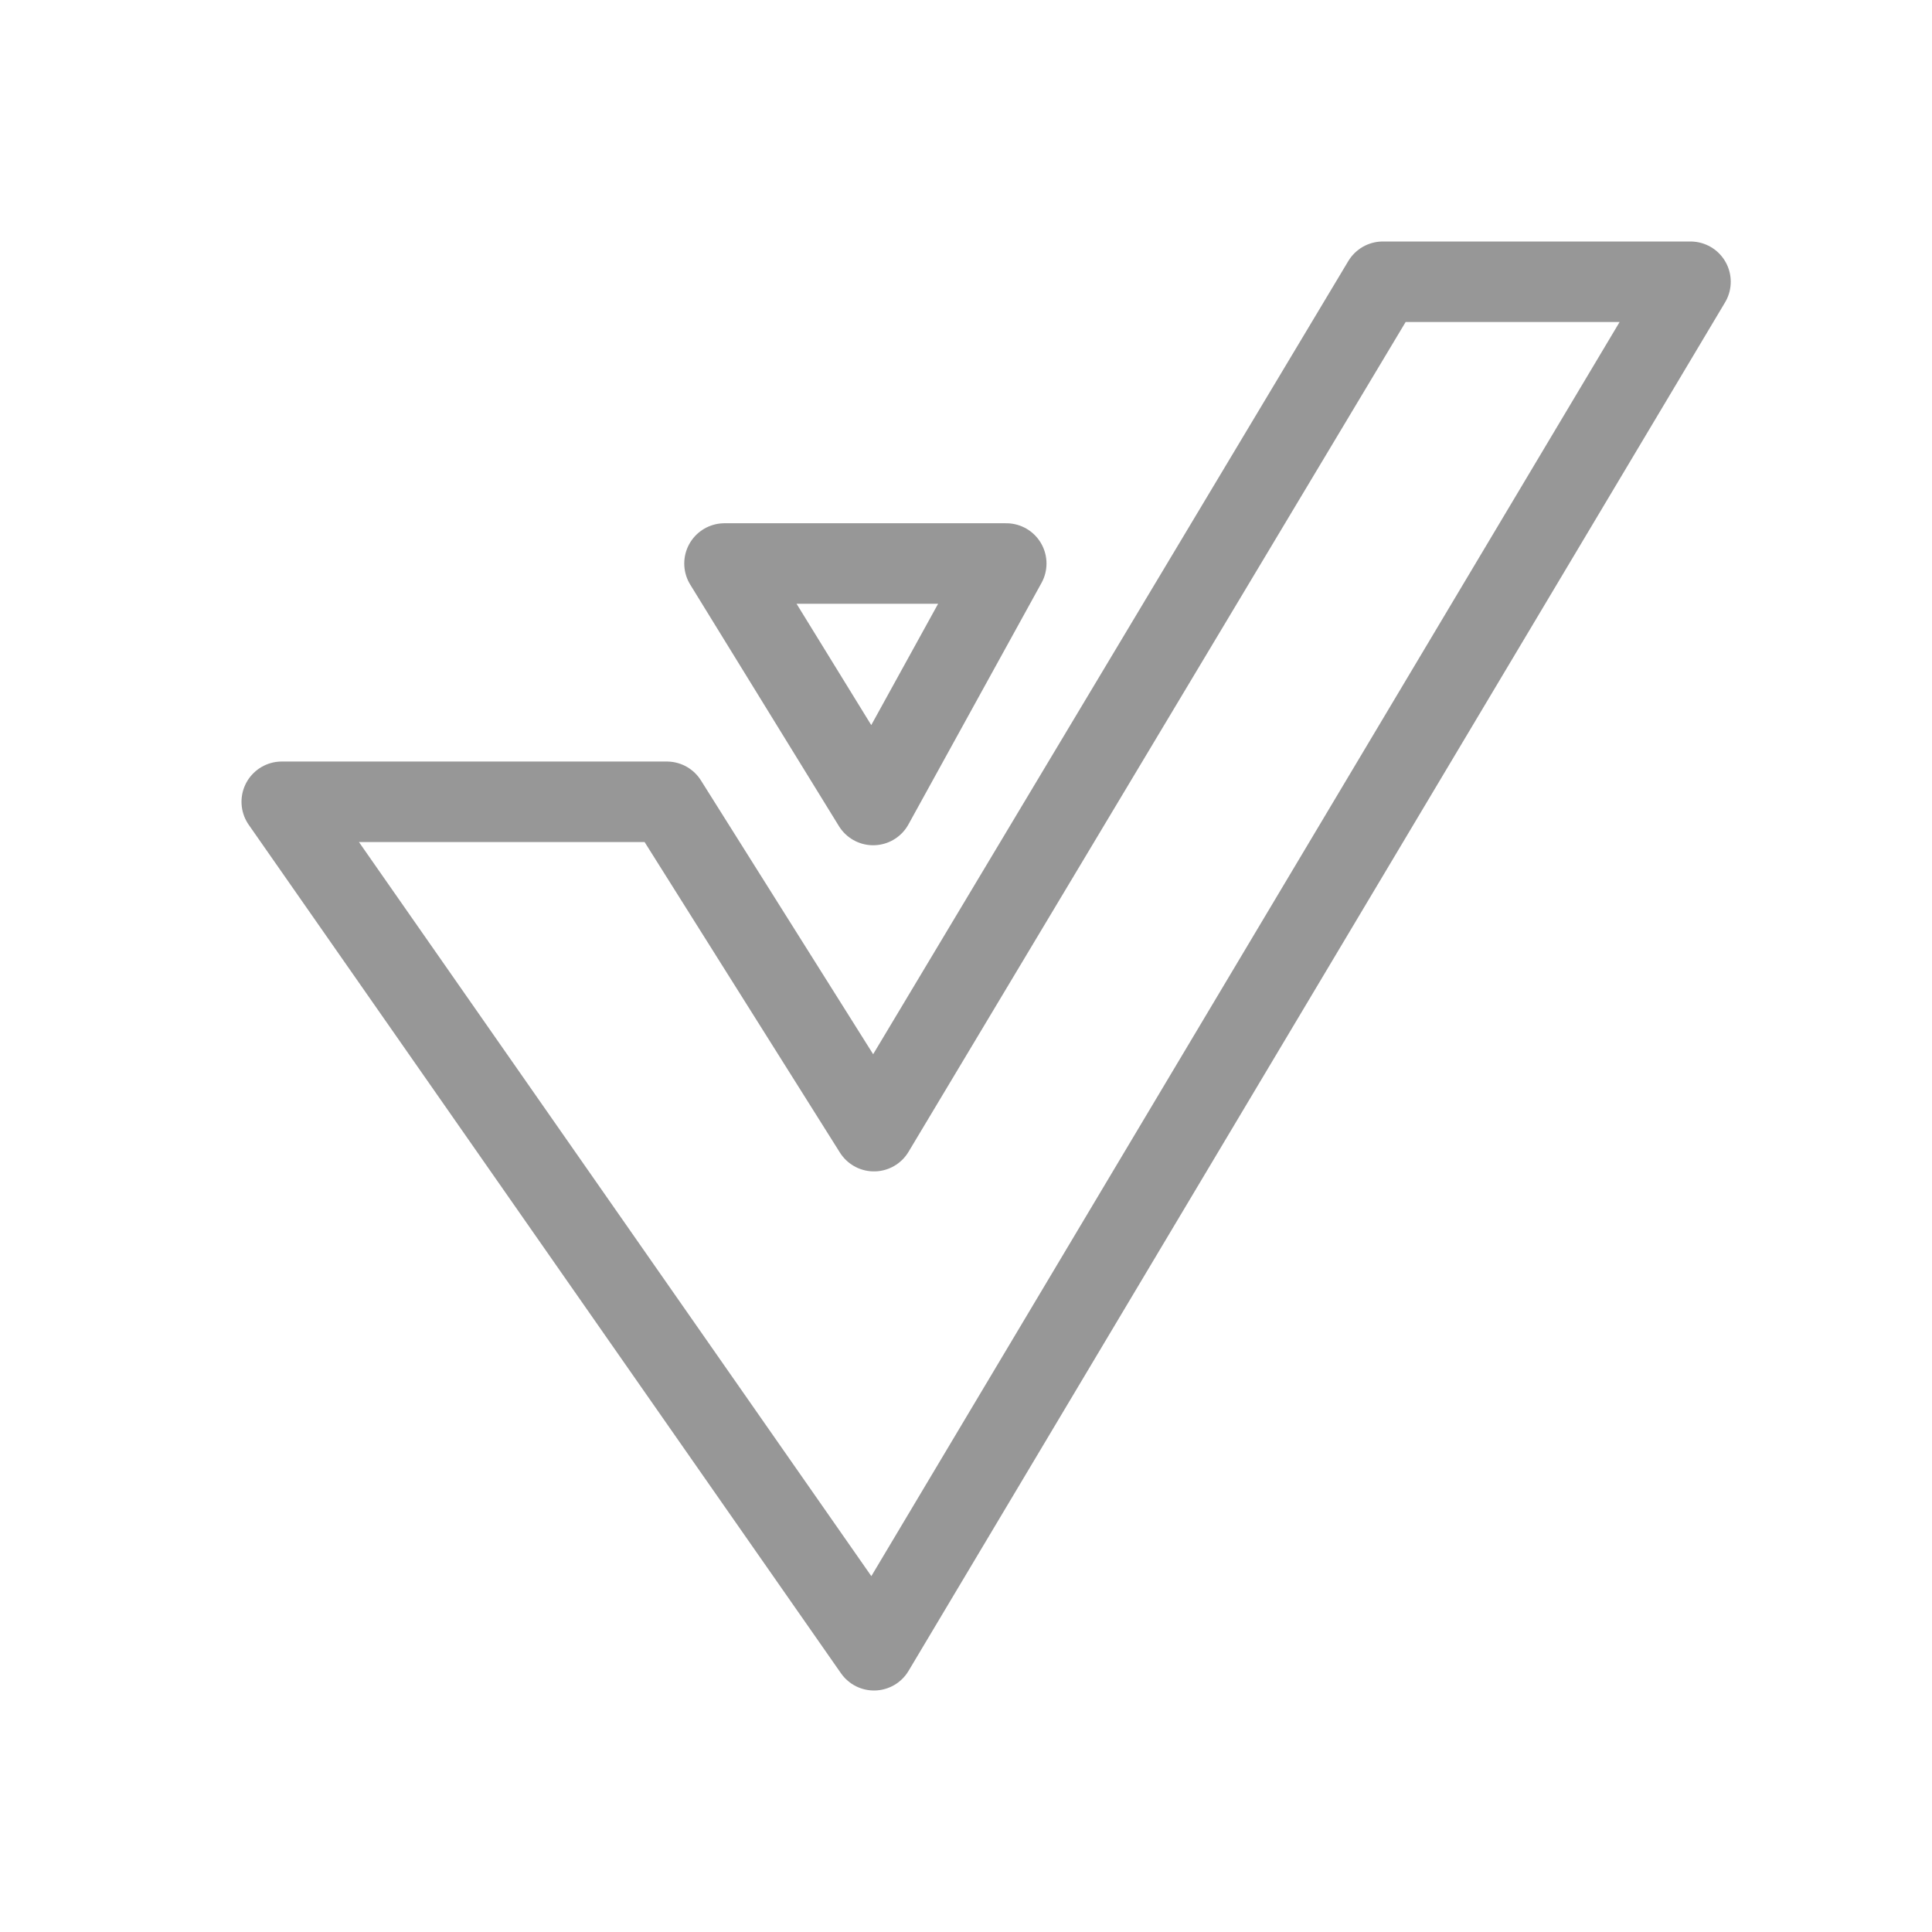
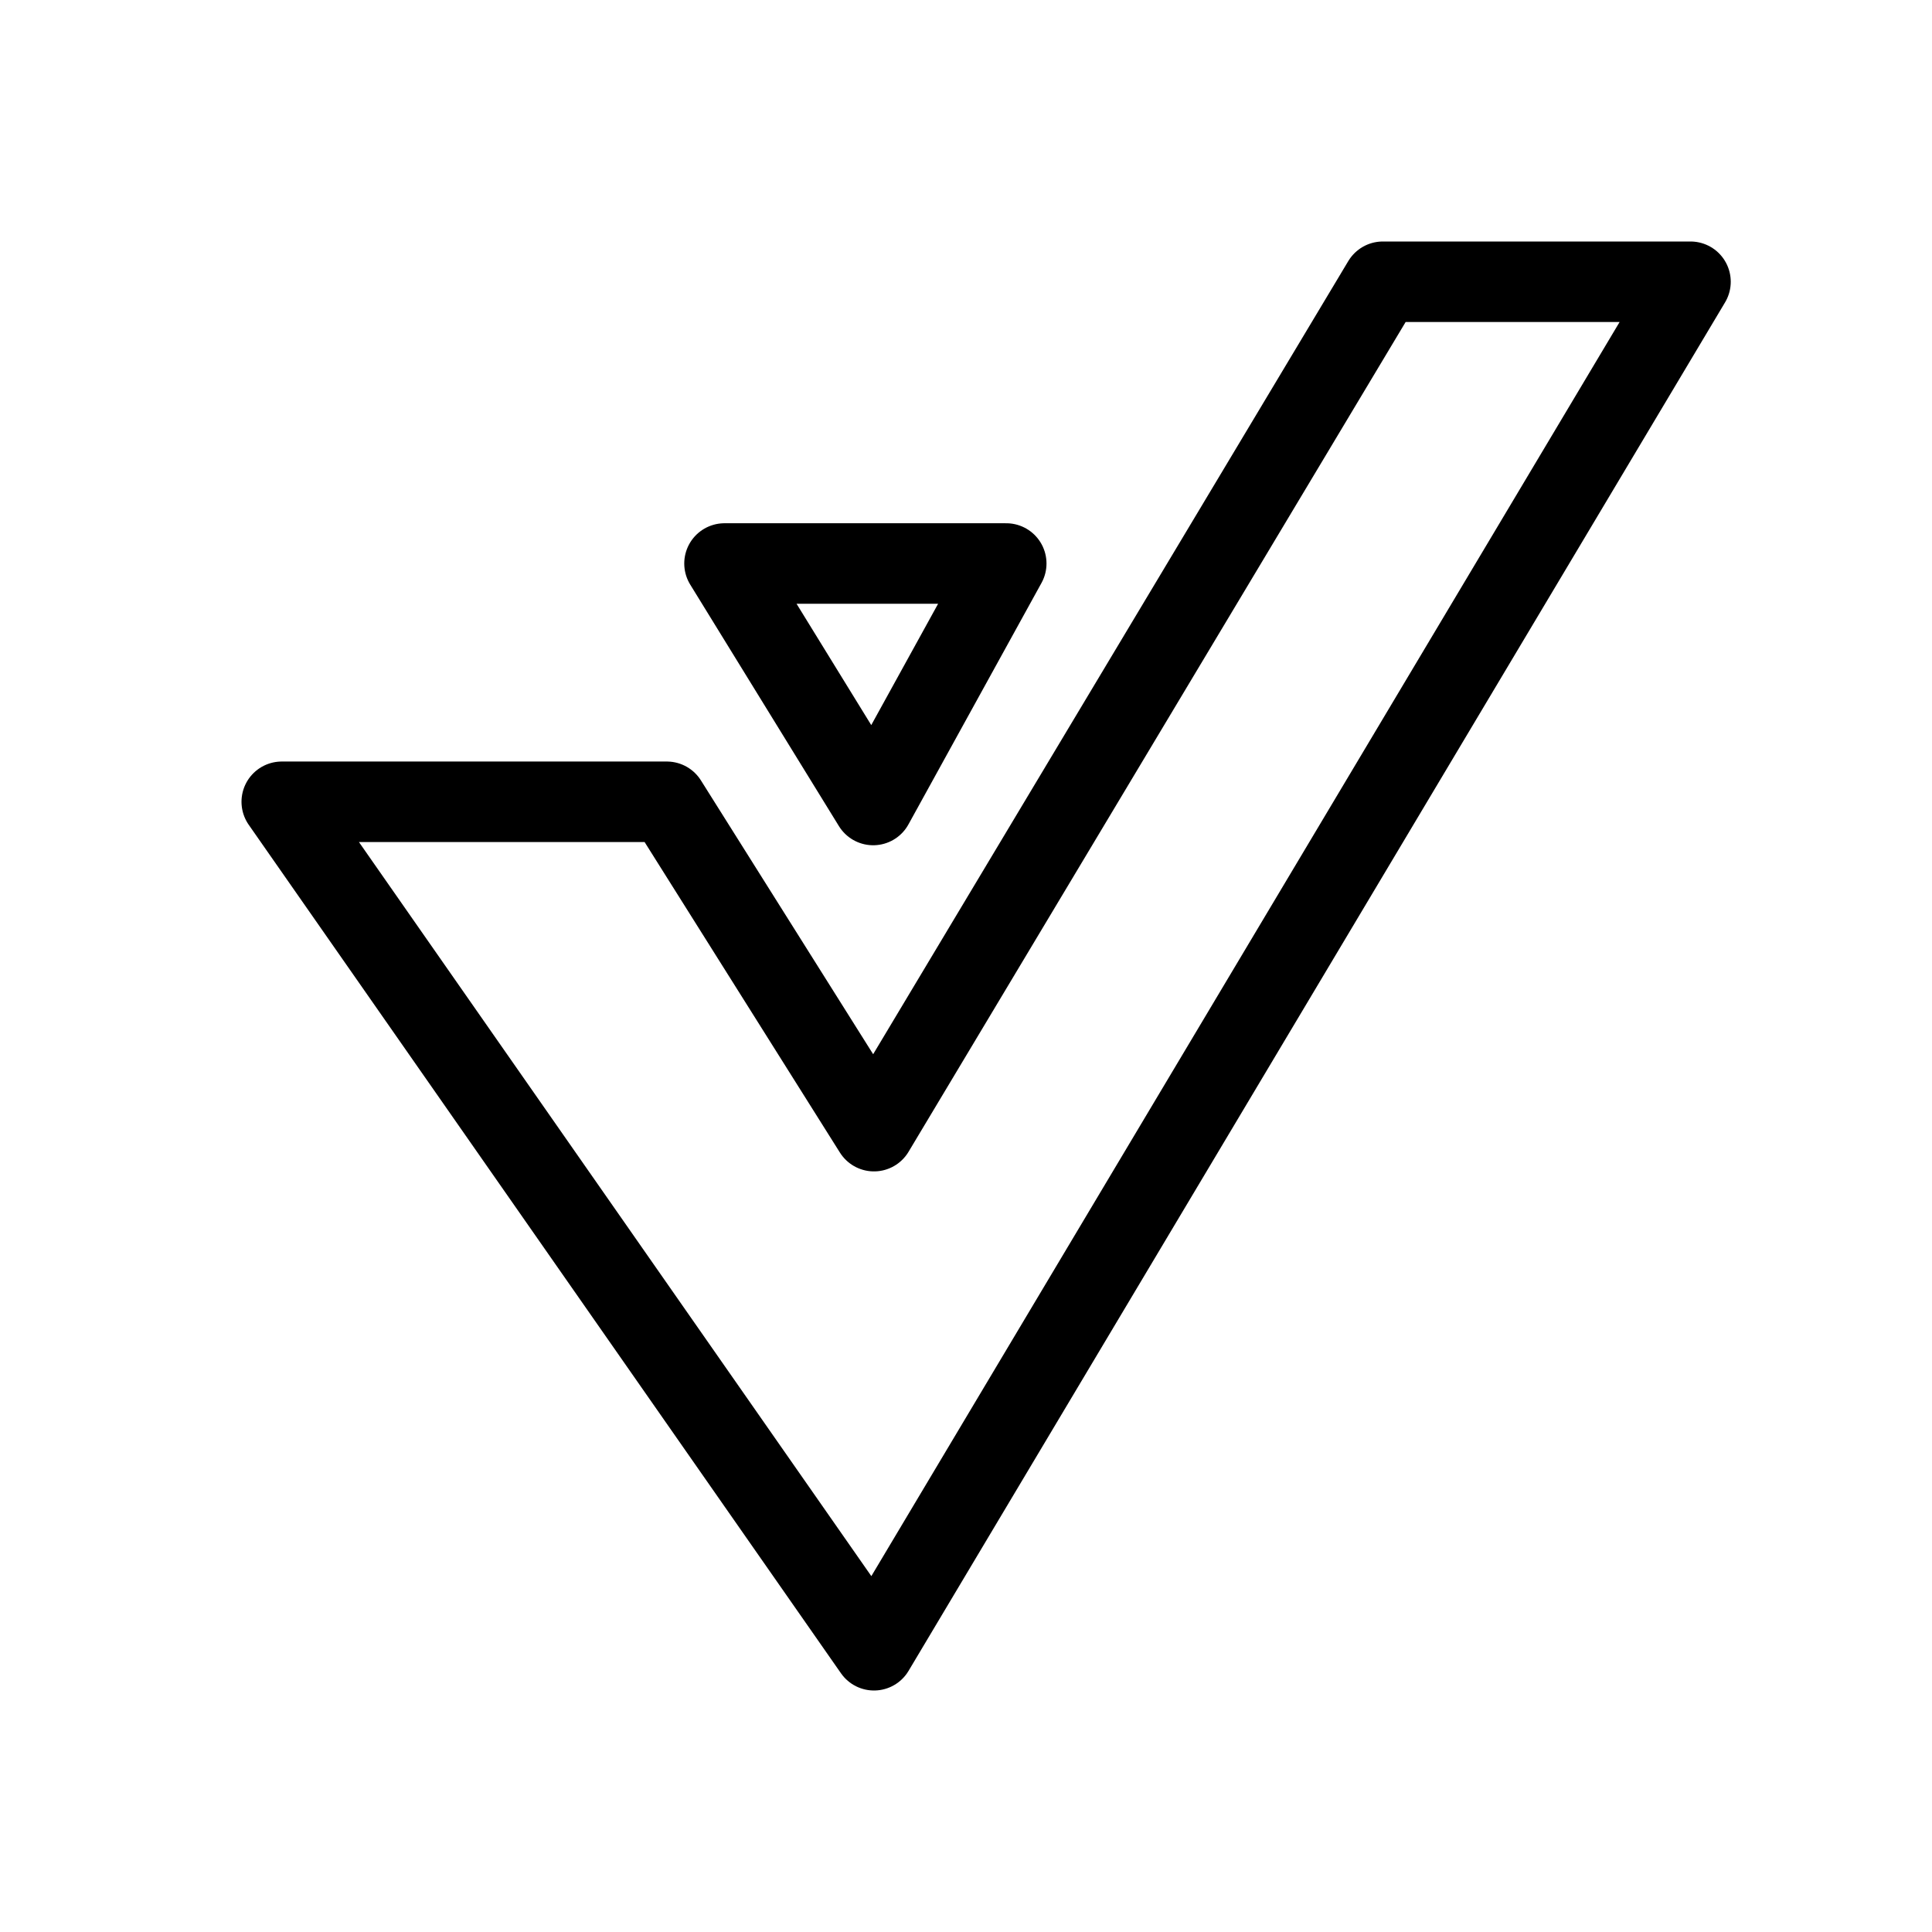
- <svg xmlns="http://www.w3.org/2000/svg" width="48px" height="48px" viewBox="0 0 48 48" version="1.1">
+ <svg xmlns="http://www.w3.org/2000/svg" width="48" height="48" version="1.1">
+   <rect id="backgroundrect" width="100%" height="100%" x="0" y="0" fill="none" stroke="none" />
  <defs />
-   <g id="Icon-Velocity" stroke="none" stroke-width="1" fill="none" fill-rule="evenodd" stroke-linecap="round" stroke-linejoin="round">
-     <polygon id="Combined-Shape" stroke="#979797" stroke-width="2" fill-rule="nonzero" points="7 19.92 16.567 19.92 21.714 28.103 34.356 7 42 7 21.714 41" />
-     <polygon id="Path-3" stroke="#979797" stroke-width="2" fill-rule="nonzero" points="21.694 20 25 14 18 14" />
+   <g class="currentLayer" style="">
+     <g id="Icon-Velocity" stroke="#000000" stroke-width="1" fill="none" fill-rule="evenodd" stroke-linecap="round" stroke-linejoin="round" class="selected" stroke-opacity="1">
+       <polygon id="Combined-Shape" stroke="#000000" stroke-width="2" fill-rule="nonzero" points="7 19.92 16.567 19.92 21.714 28.103 34.356 7 42 7 21.714 41" stroke-opacity="1" />
+       <polygon id="Path-3" stroke="#000000" stroke-width="2" fill-rule="nonzero" points="21.694 20 25 14 18 14" stroke-opacity="1" />
+     </g>
  </g>
</svg>
